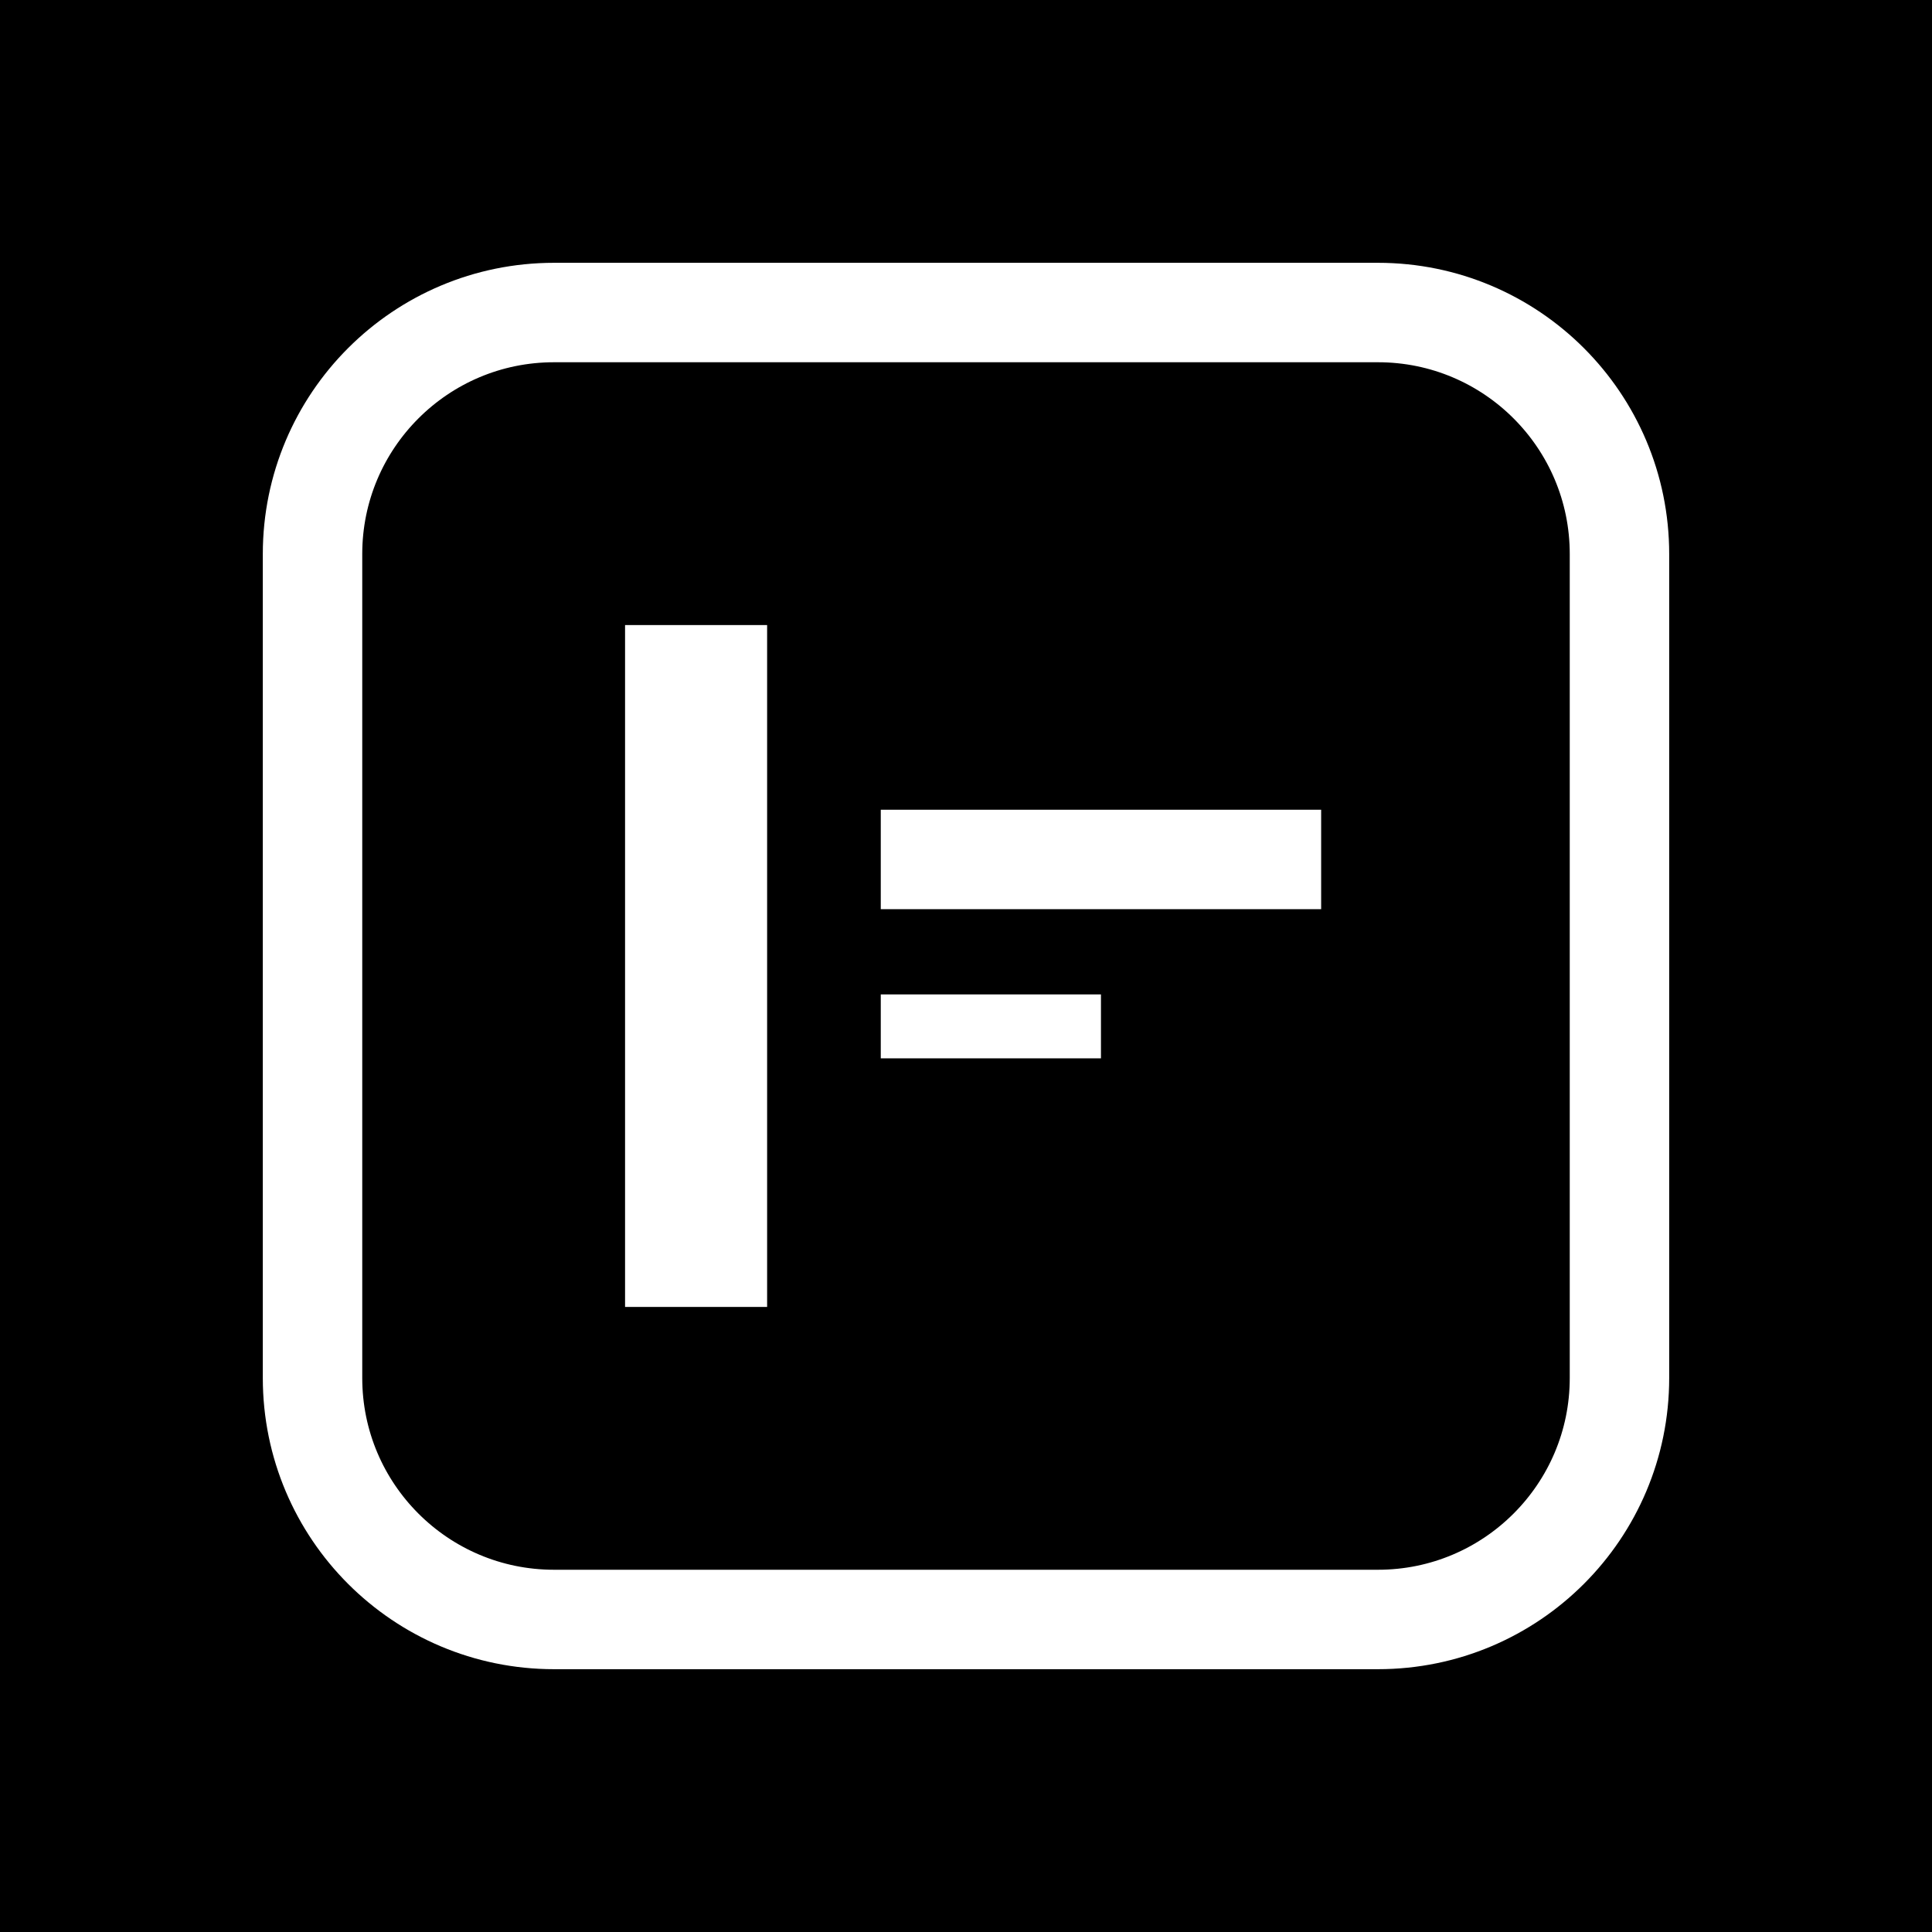
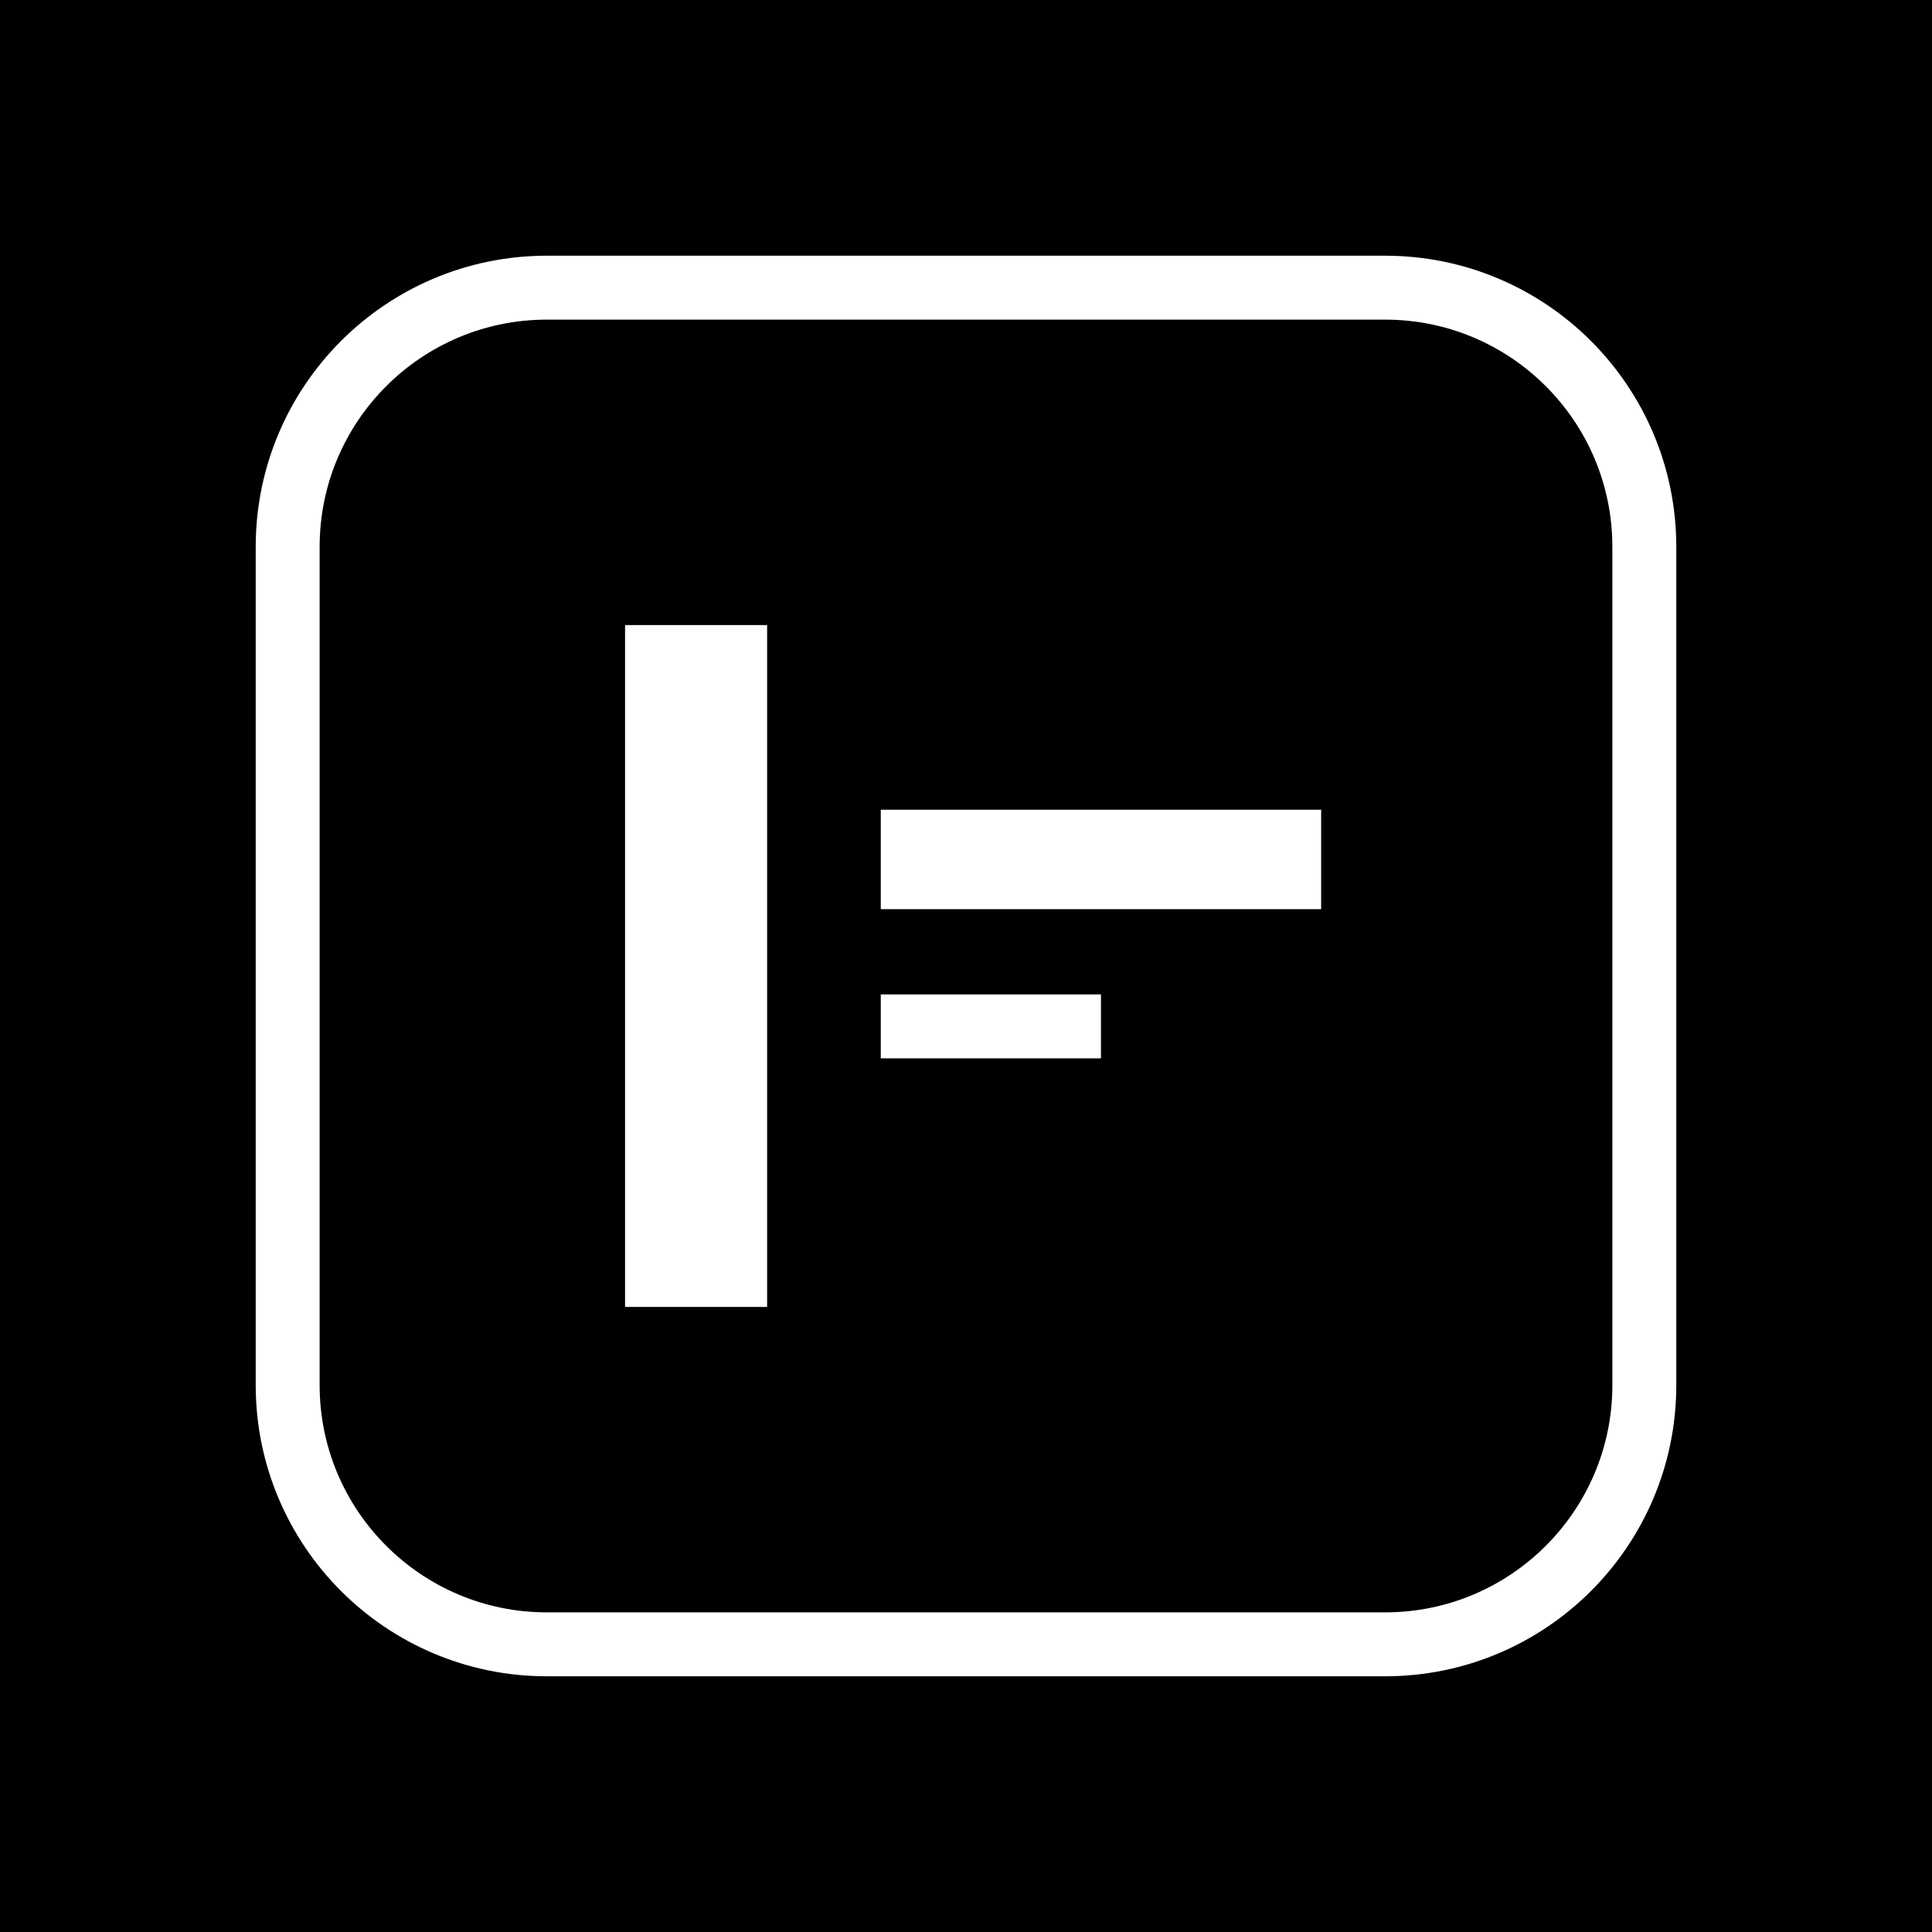
<svg xmlns="http://www.w3.org/2000/svg" viewBox="-36 -36 272 272" role="img" aria-label="Thauma symbol">
  <rect x="-36" y="-36" width="272" height="272" fill="#000000" />
-   <rect x="8" y="8" width="184" height="184" rx="34" fill="none" stroke="#FFFFFF" stroke-width="14" />
+   <rect x="4.5" y="4.5" width="191" height="191" rx="36.5" fill="none" stroke="#FFFFFF" stroke-width="9" />
  <path fill="#FFFFFF" d="M52,52 H72 V148 H52 Z M88,78 H150 V92 H88 Z M88,104 H119 V113 H88 Z" />
</svg>
